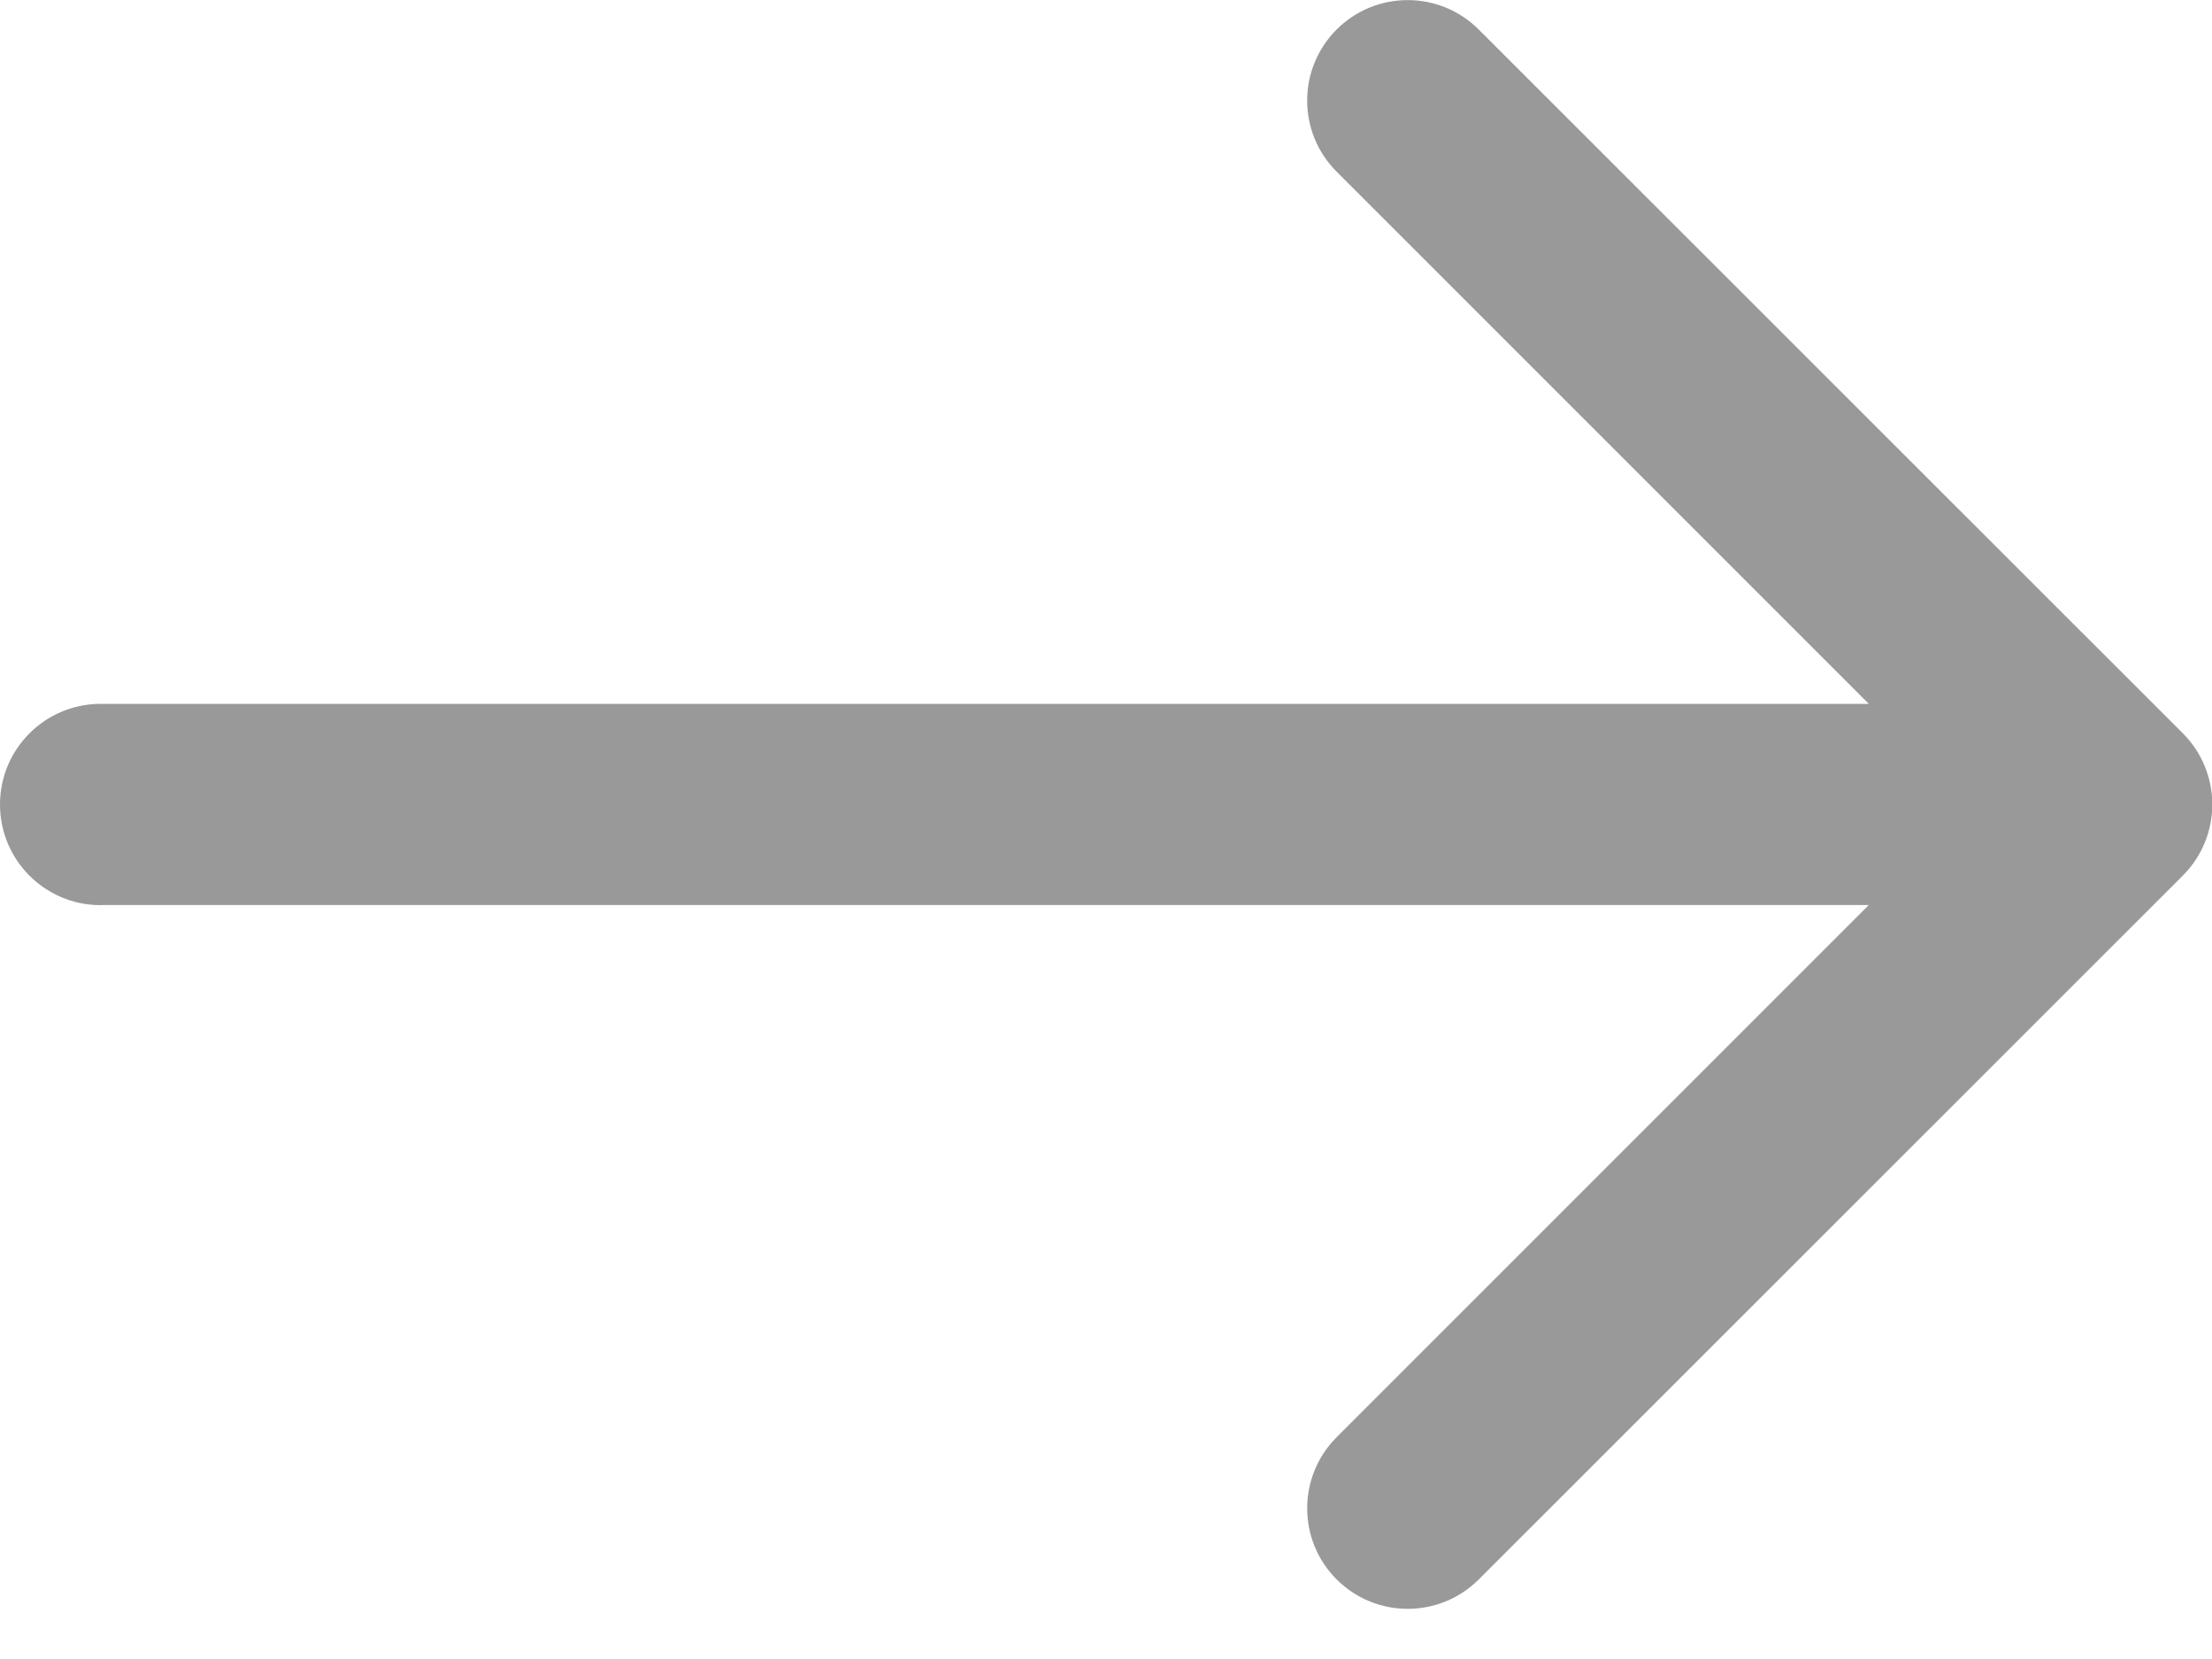
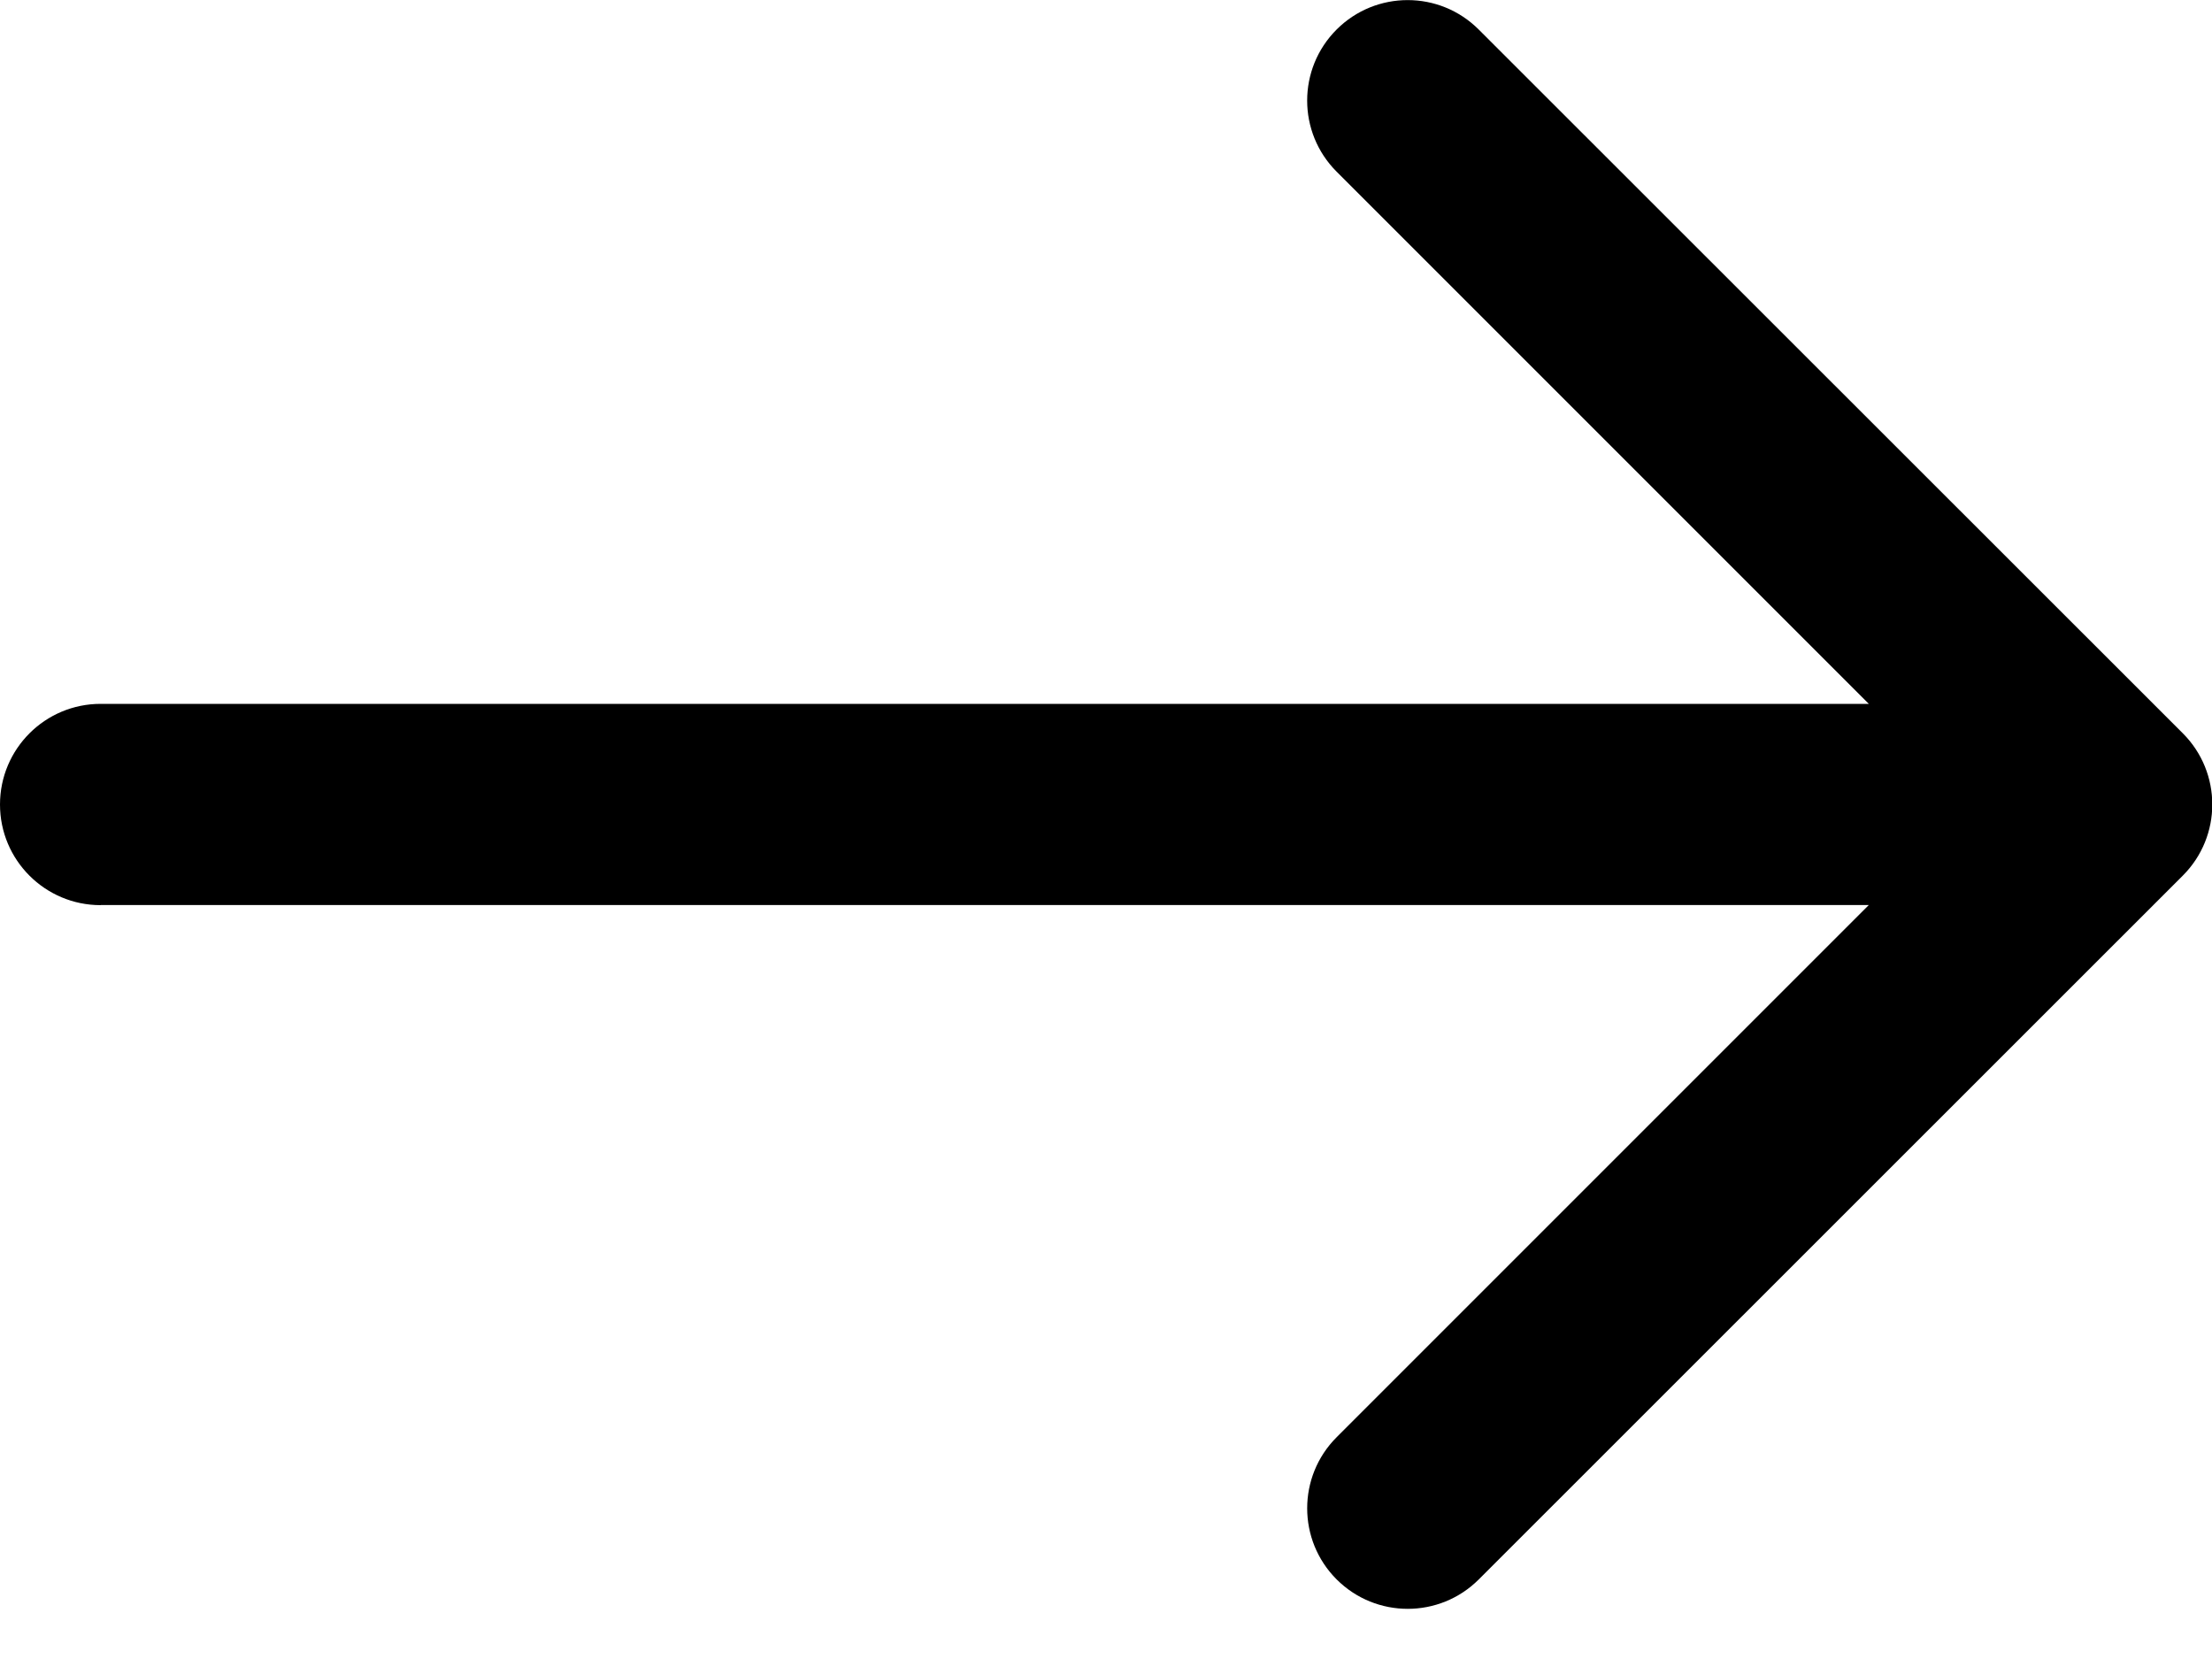
<svg xmlns="http://www.w3.org/2000/svg" width="20" height="15" viewBox="0 0 20 15">
-   <path d="M.91 8.183h15.987l-4.812 4.812a.908.908 0 0 0 1.286 1.285l6.365-6.363a.91.91 0 0 0 0-1.287L13.37.267a.908.908 0 1 0-1.285 1.285l4.812 4.812H.91a.91.91 0 0 0 0 1.82z" fill="#999" fill-rule="evenodd" />
+   <path d="M.91 8.183h15.987l-4.812 4.812a.908.908 0 0 0 1.286 1.285l6.365-6.363a.91.91 0 0 0 0-1.287L13.37.267a.908.908 0 1 0-1.285 1.285l4.812 4.812H.91a.91.91 0 0 0 0 1.82z" fill-rule="evenodd" />
</svg>
